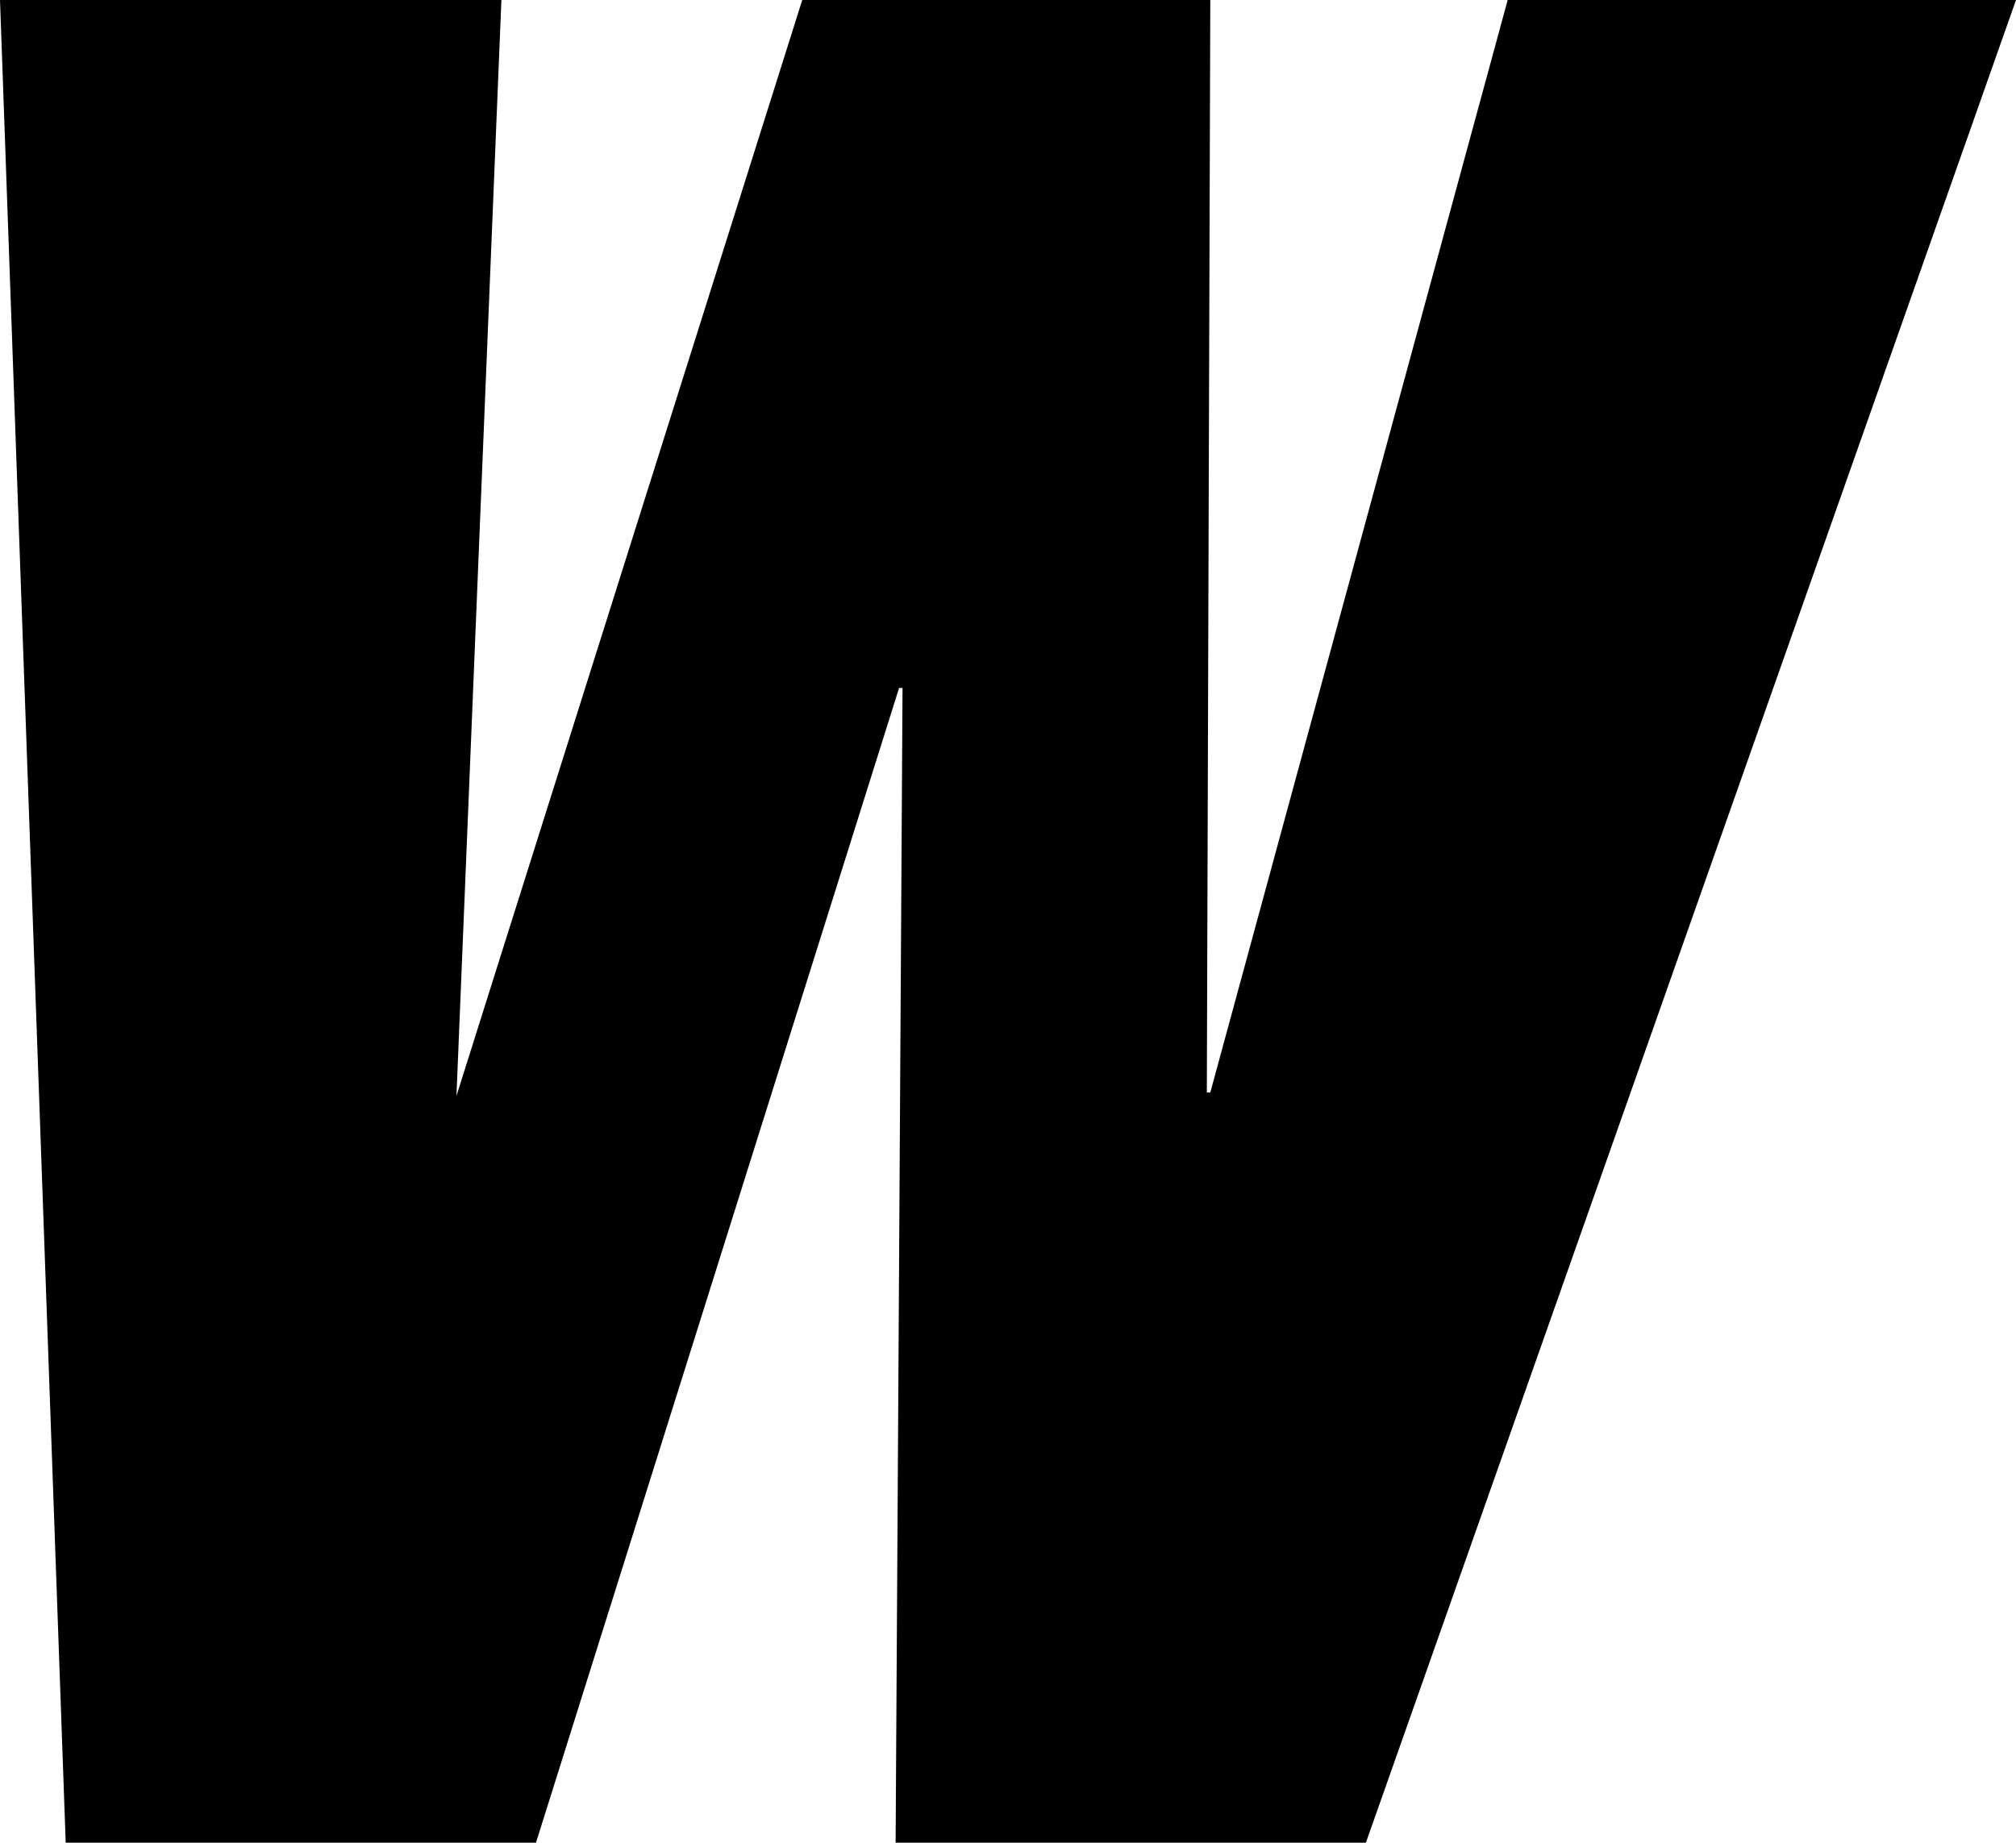
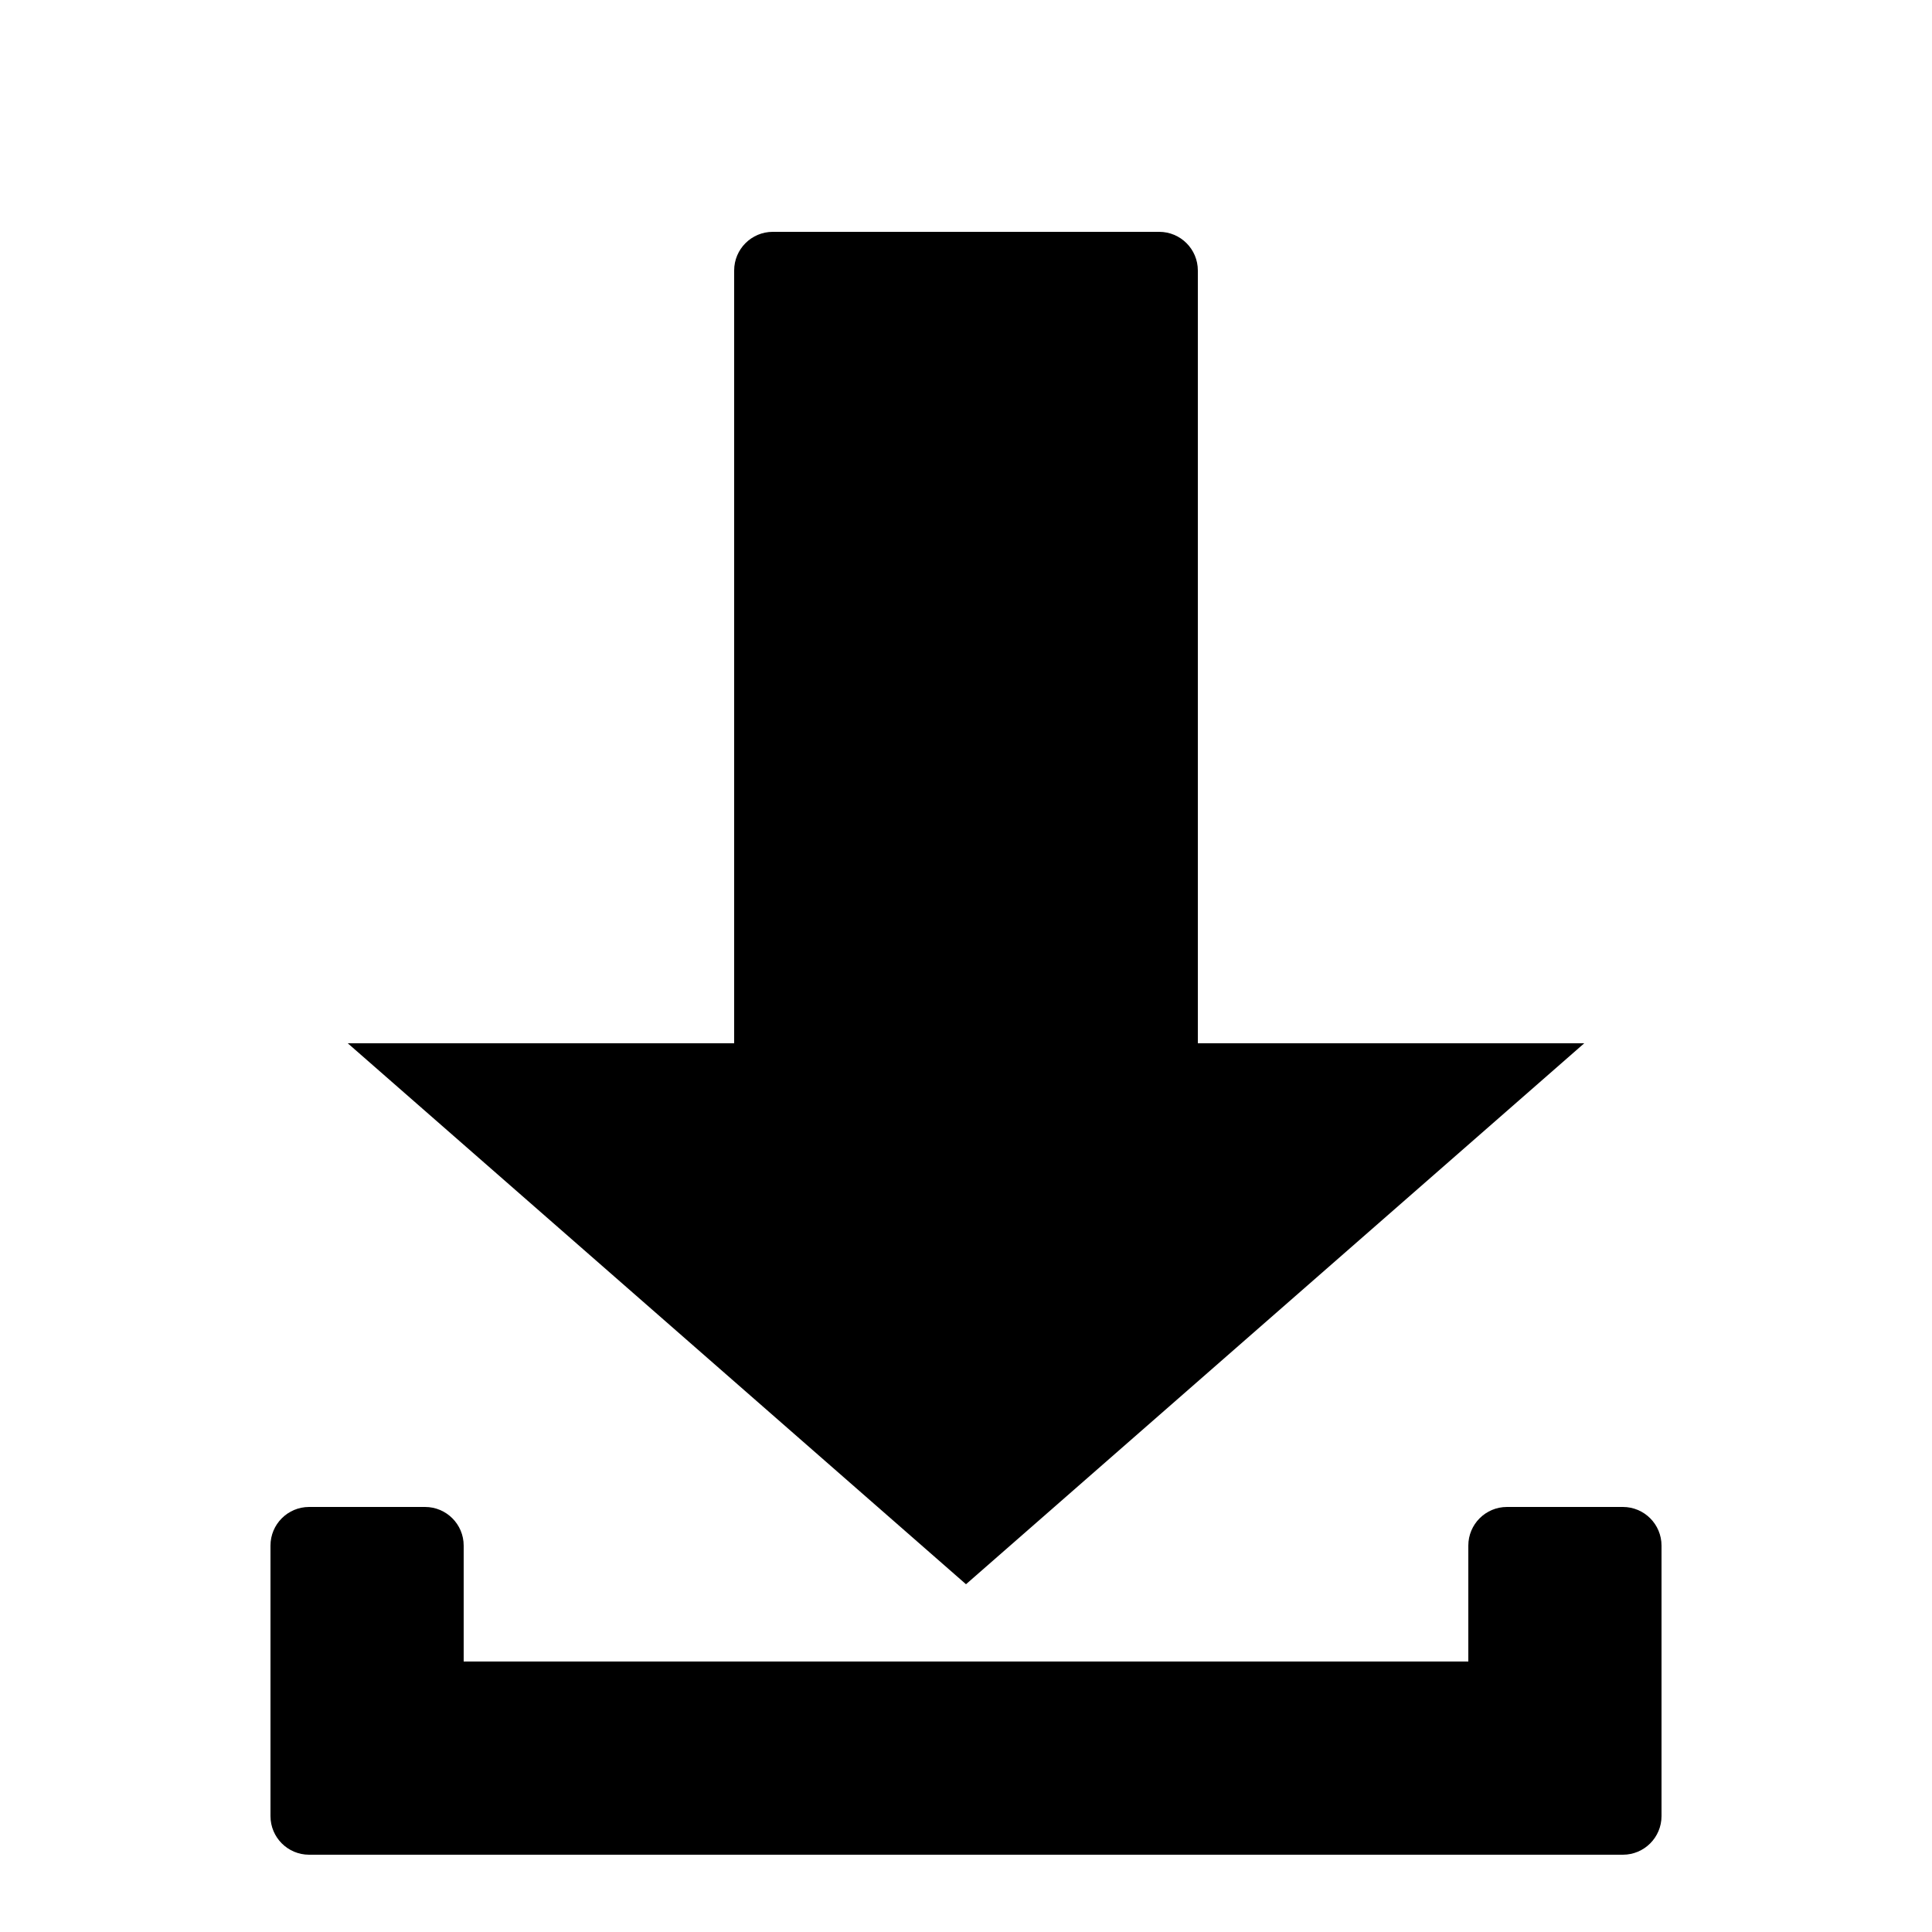
- <svg xmlns="http://www.w3.org/2000/svg" width="100%" height="100%" viewBox="0 0 583 533" version="1.1" xml:space="preserve" style="fill-rule:evenodd;clip-rule:evenodd;stroke-linejoin:round;stroke-miterlimit:2;">
-   <g transform="matrix(1,0,0,1,-246,-251)">
-     <g id="Ebene1">
-       <path d="M246,251L265,784L401,784L506,450L507,450L505,784L641,784L829,251L682,251L596,567L595,567L596,251L478,251L378,568L391,251L246,251Z" />
-     </g>
-   </g>
+ <svg xmlns="http://www.w3.org/2000/svg" viewBox="0 0 100 100" role="img" aria-label="AriaDM">
+   <rect x="38" y="12" width="24" height="44" rx="2" fill="currentColor" />
+   <polygon points="18,54 50,82 82,54" fill="currentColor" />
+   <rect x="14" y="78" width="10" height="18" rx="2" fill="currentColor" />
+   <rect x="14" y="86" width="72" height="10" rx="3" fill="currentColor" />
+   <rect x="76" y="78" width="10" height="18" rx="2" fill="currentColor" />
</svg>
